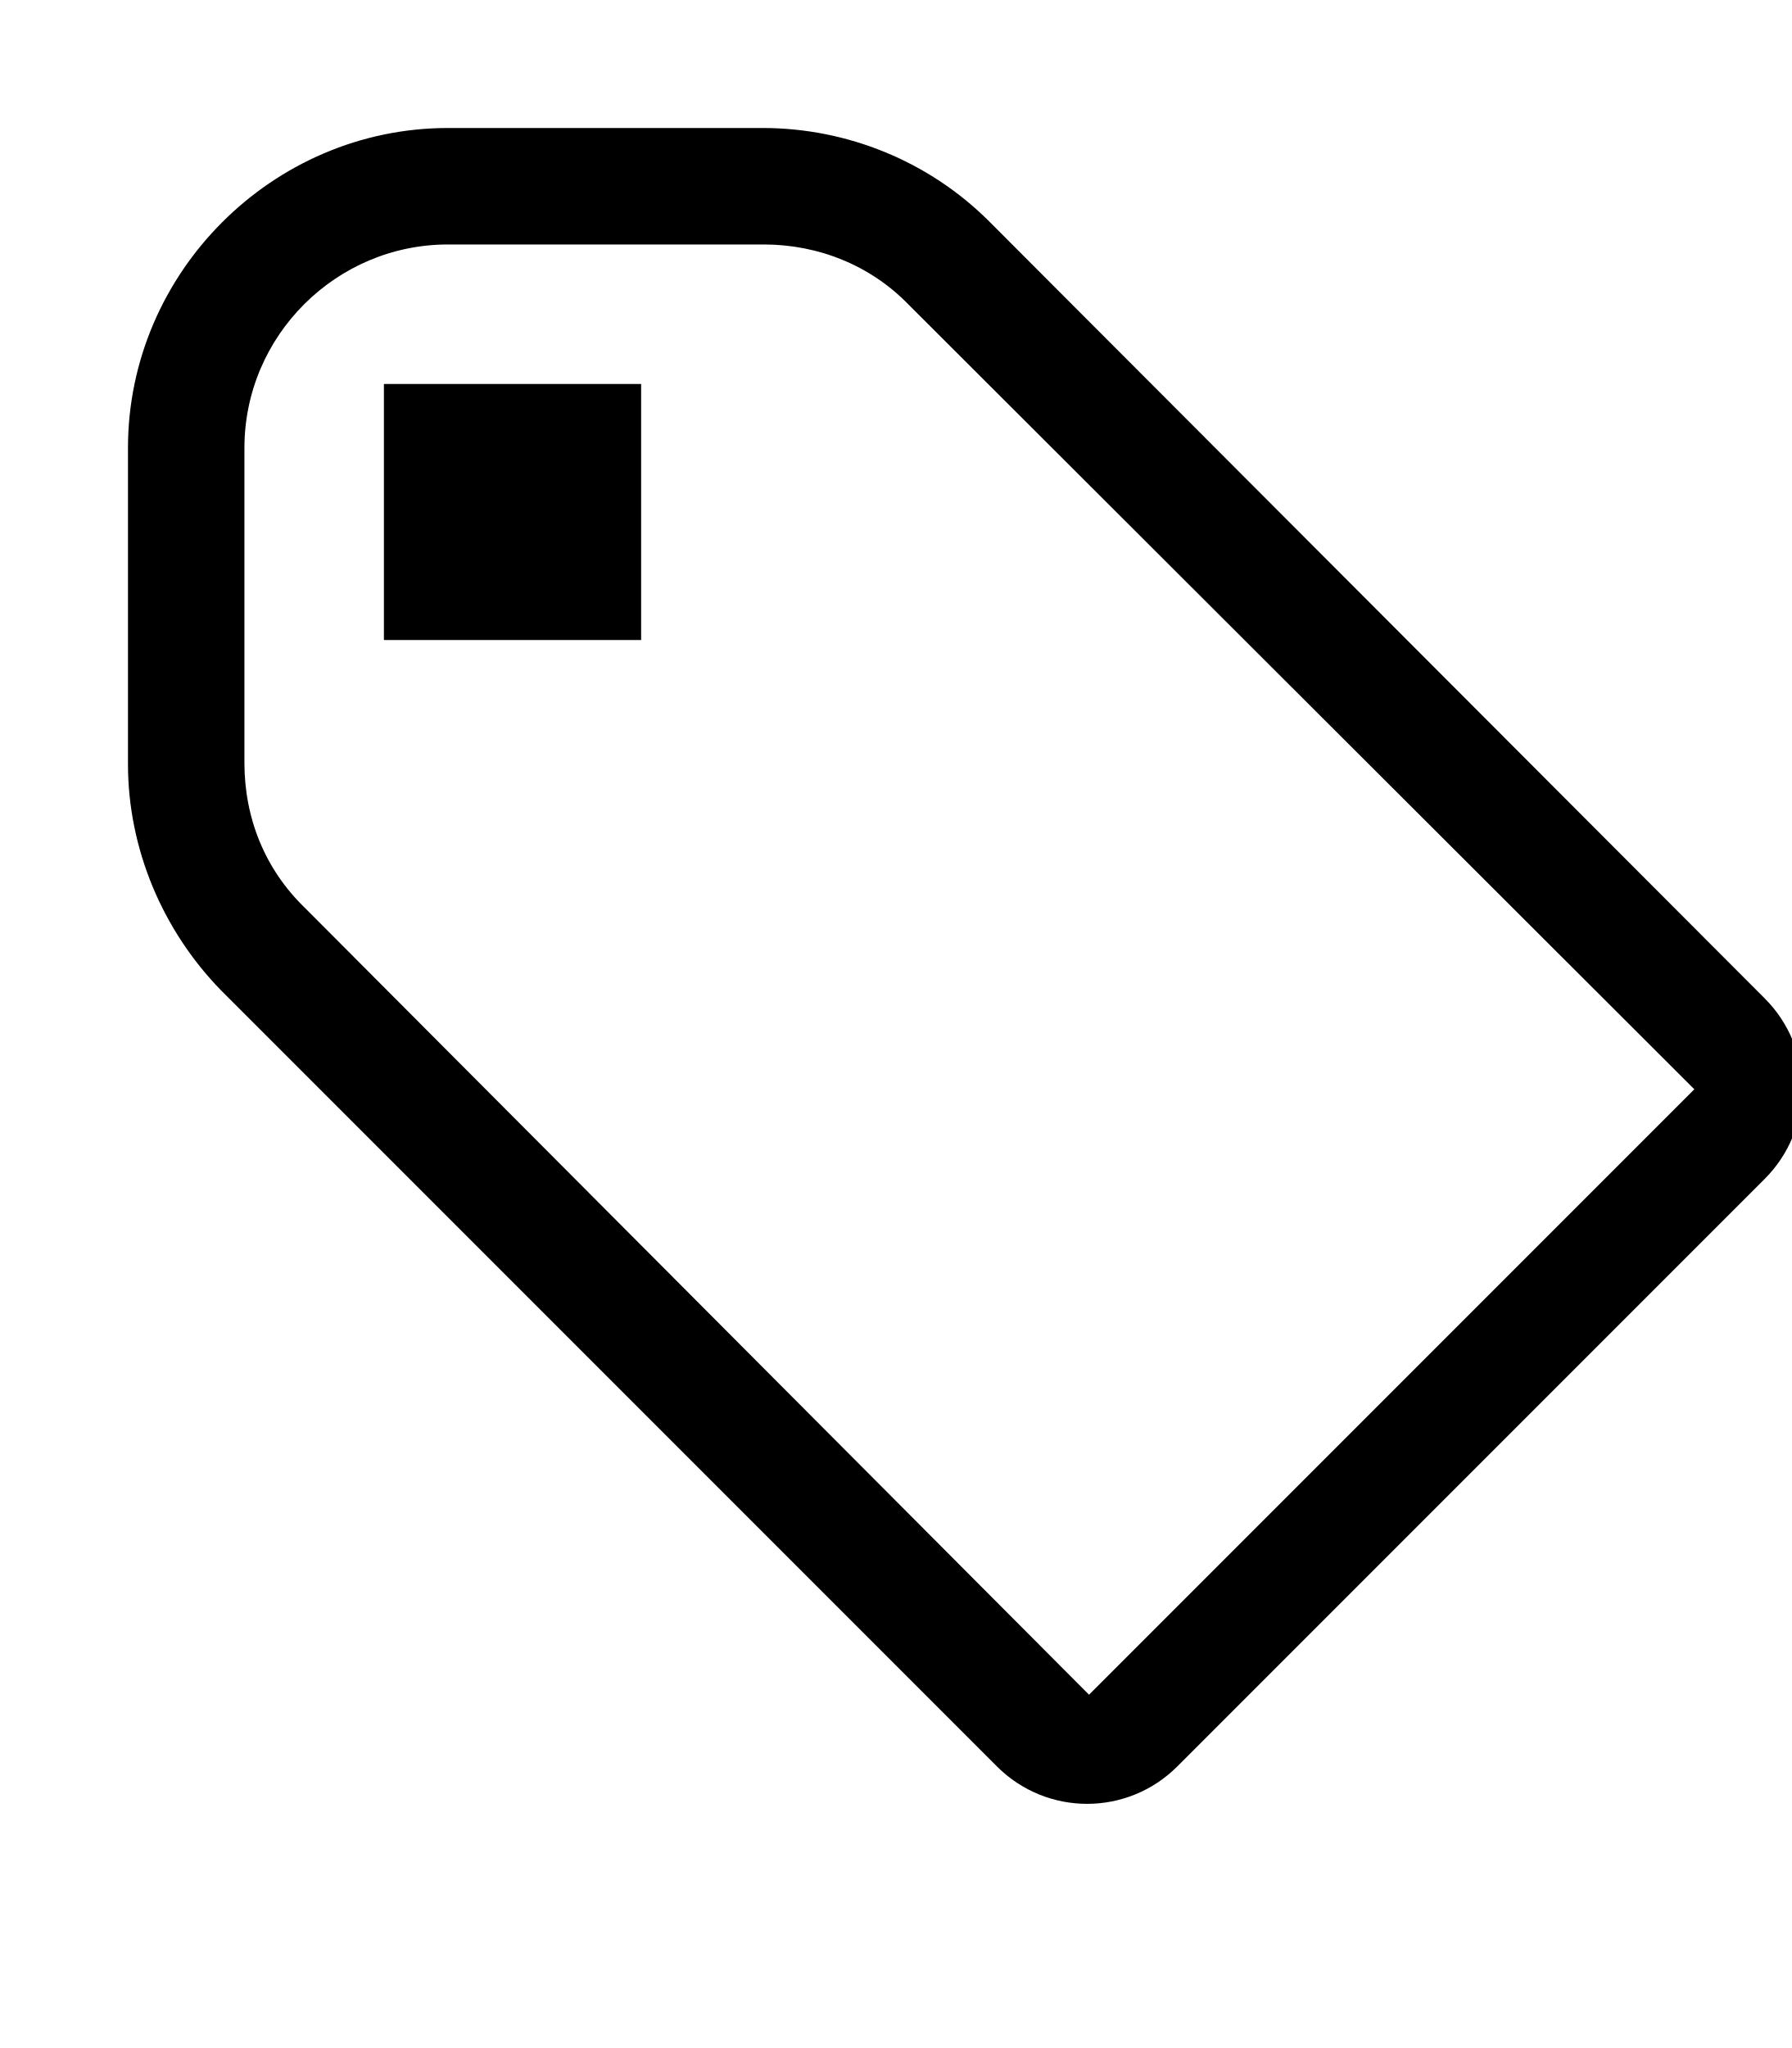
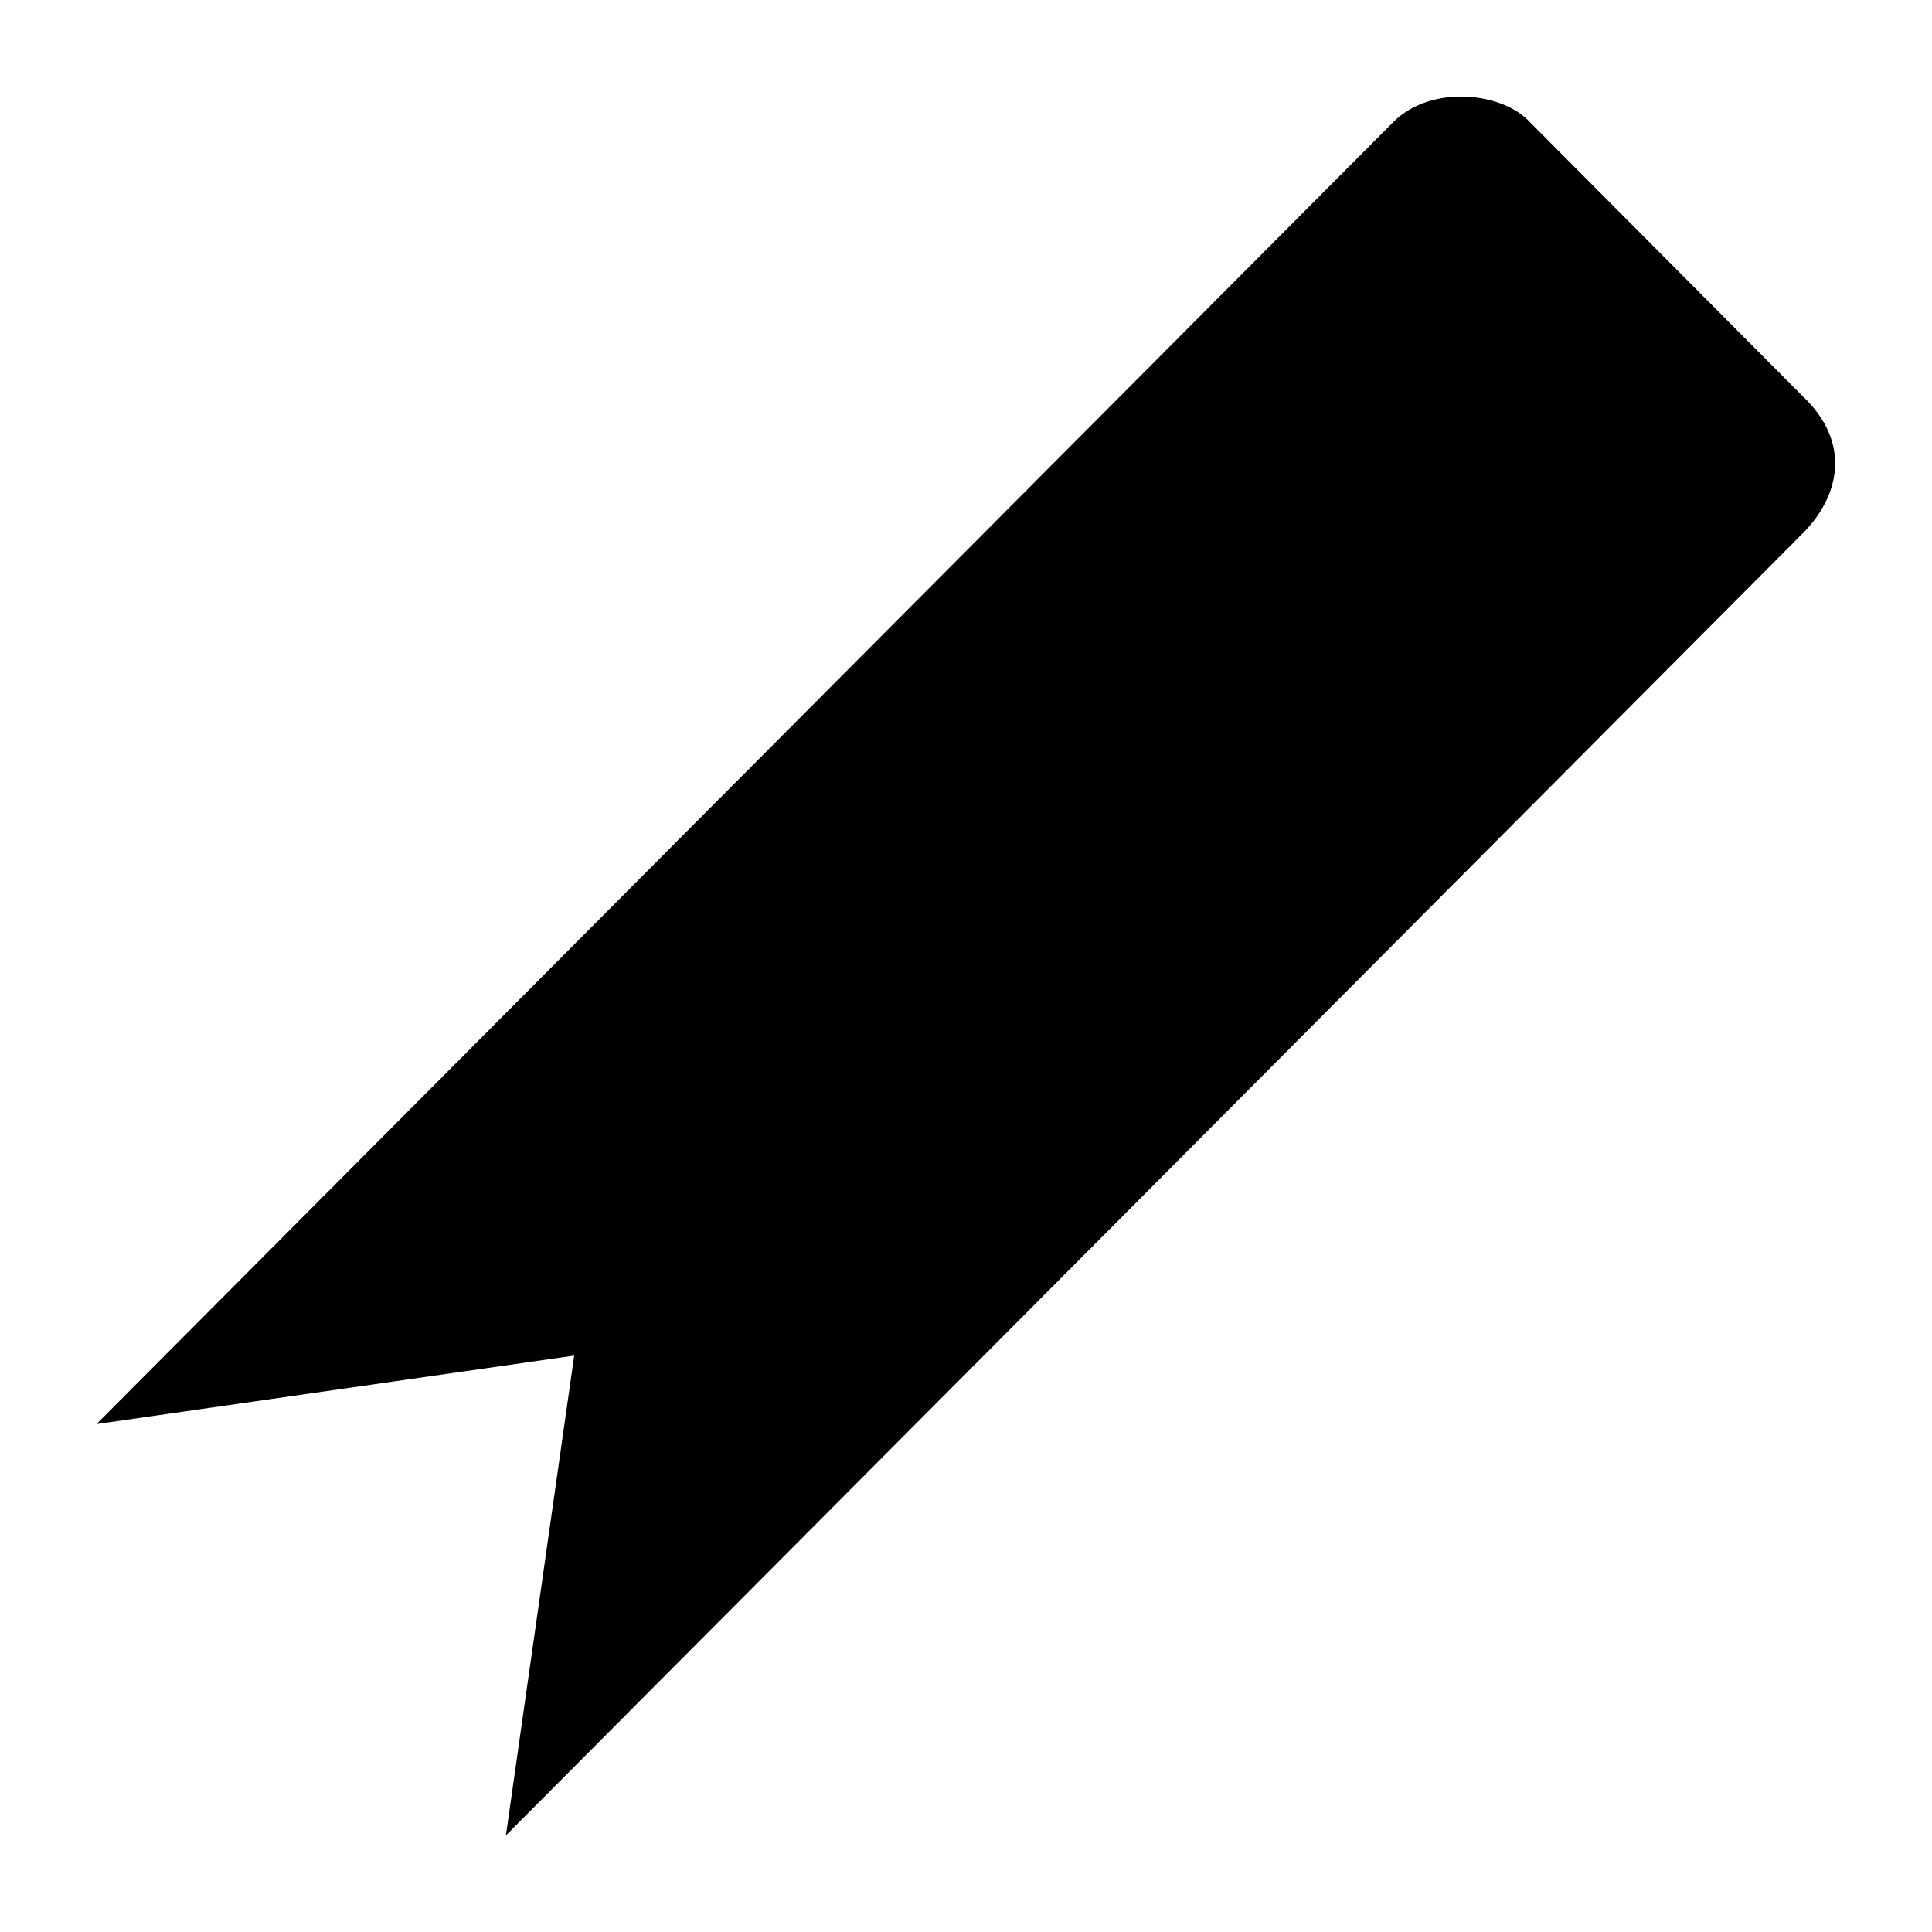
- <svg xmlns="http://www.w3.org/2000/svg" width="14px" height="16px" viewBox="0 0 14 16" version="1.1">
-   <defs />
-   <g id="Octicons" stroke="none" stroke-width="1" fill="none" fill-rule="evenodd">
-     <g id="tag" fill="#000000">
-       <path d="M7.73,1.73 C7.26,1.26 6.62,1 5.96,1 L3.5,1 C2.13,1 1,2.13 1,3.5 L1,5.97 C1,6.63 1.27,7.27 1.73,7.74 L7.79,13.8 C8.18,14.19 8.81,14.19 9.2,13.8 L13.79,9.21 C14.18,8.82 14.18,8.19 13.79,7.8 L7.73,1.73 L7.73,1.73 Z M2.38,7.09 C2.07,6.79 1.91,6.39 1.91,5.96 L1.91,3.5 C1.91,2.62 2.63,1.91 3.5,1.91 L5.97,1.91 C6.39,1.91 6.8,2.07 7.1,2.38 L13.24,8.51 L8.51,13.24 L2.38,7.09 L2.38,7.09 Z M3.01,3 L5.01,3 L5.01,5 L3,5 L3,3 L3.01,3 Z" id="Shape" />
-     </g>
-   </g>
+ <svg xmlns="http://www.w3.org/2000/svg" version="1.1" id="Tag" x="0px" y="0px" viewBox="0 0 20 20" enable-background="new 0 0 20 20" xml:space="preserve">
+   <path d="M18.662,5.521L5.237,19l0.707-4.967l-4.945,0.709L14.424,1.263c0.391-0.392,1.133-0.308,1.412,0l2.826,2.839  C19.162,4.575,19.053,5.128,18.662,5.521z" />
</svg>
